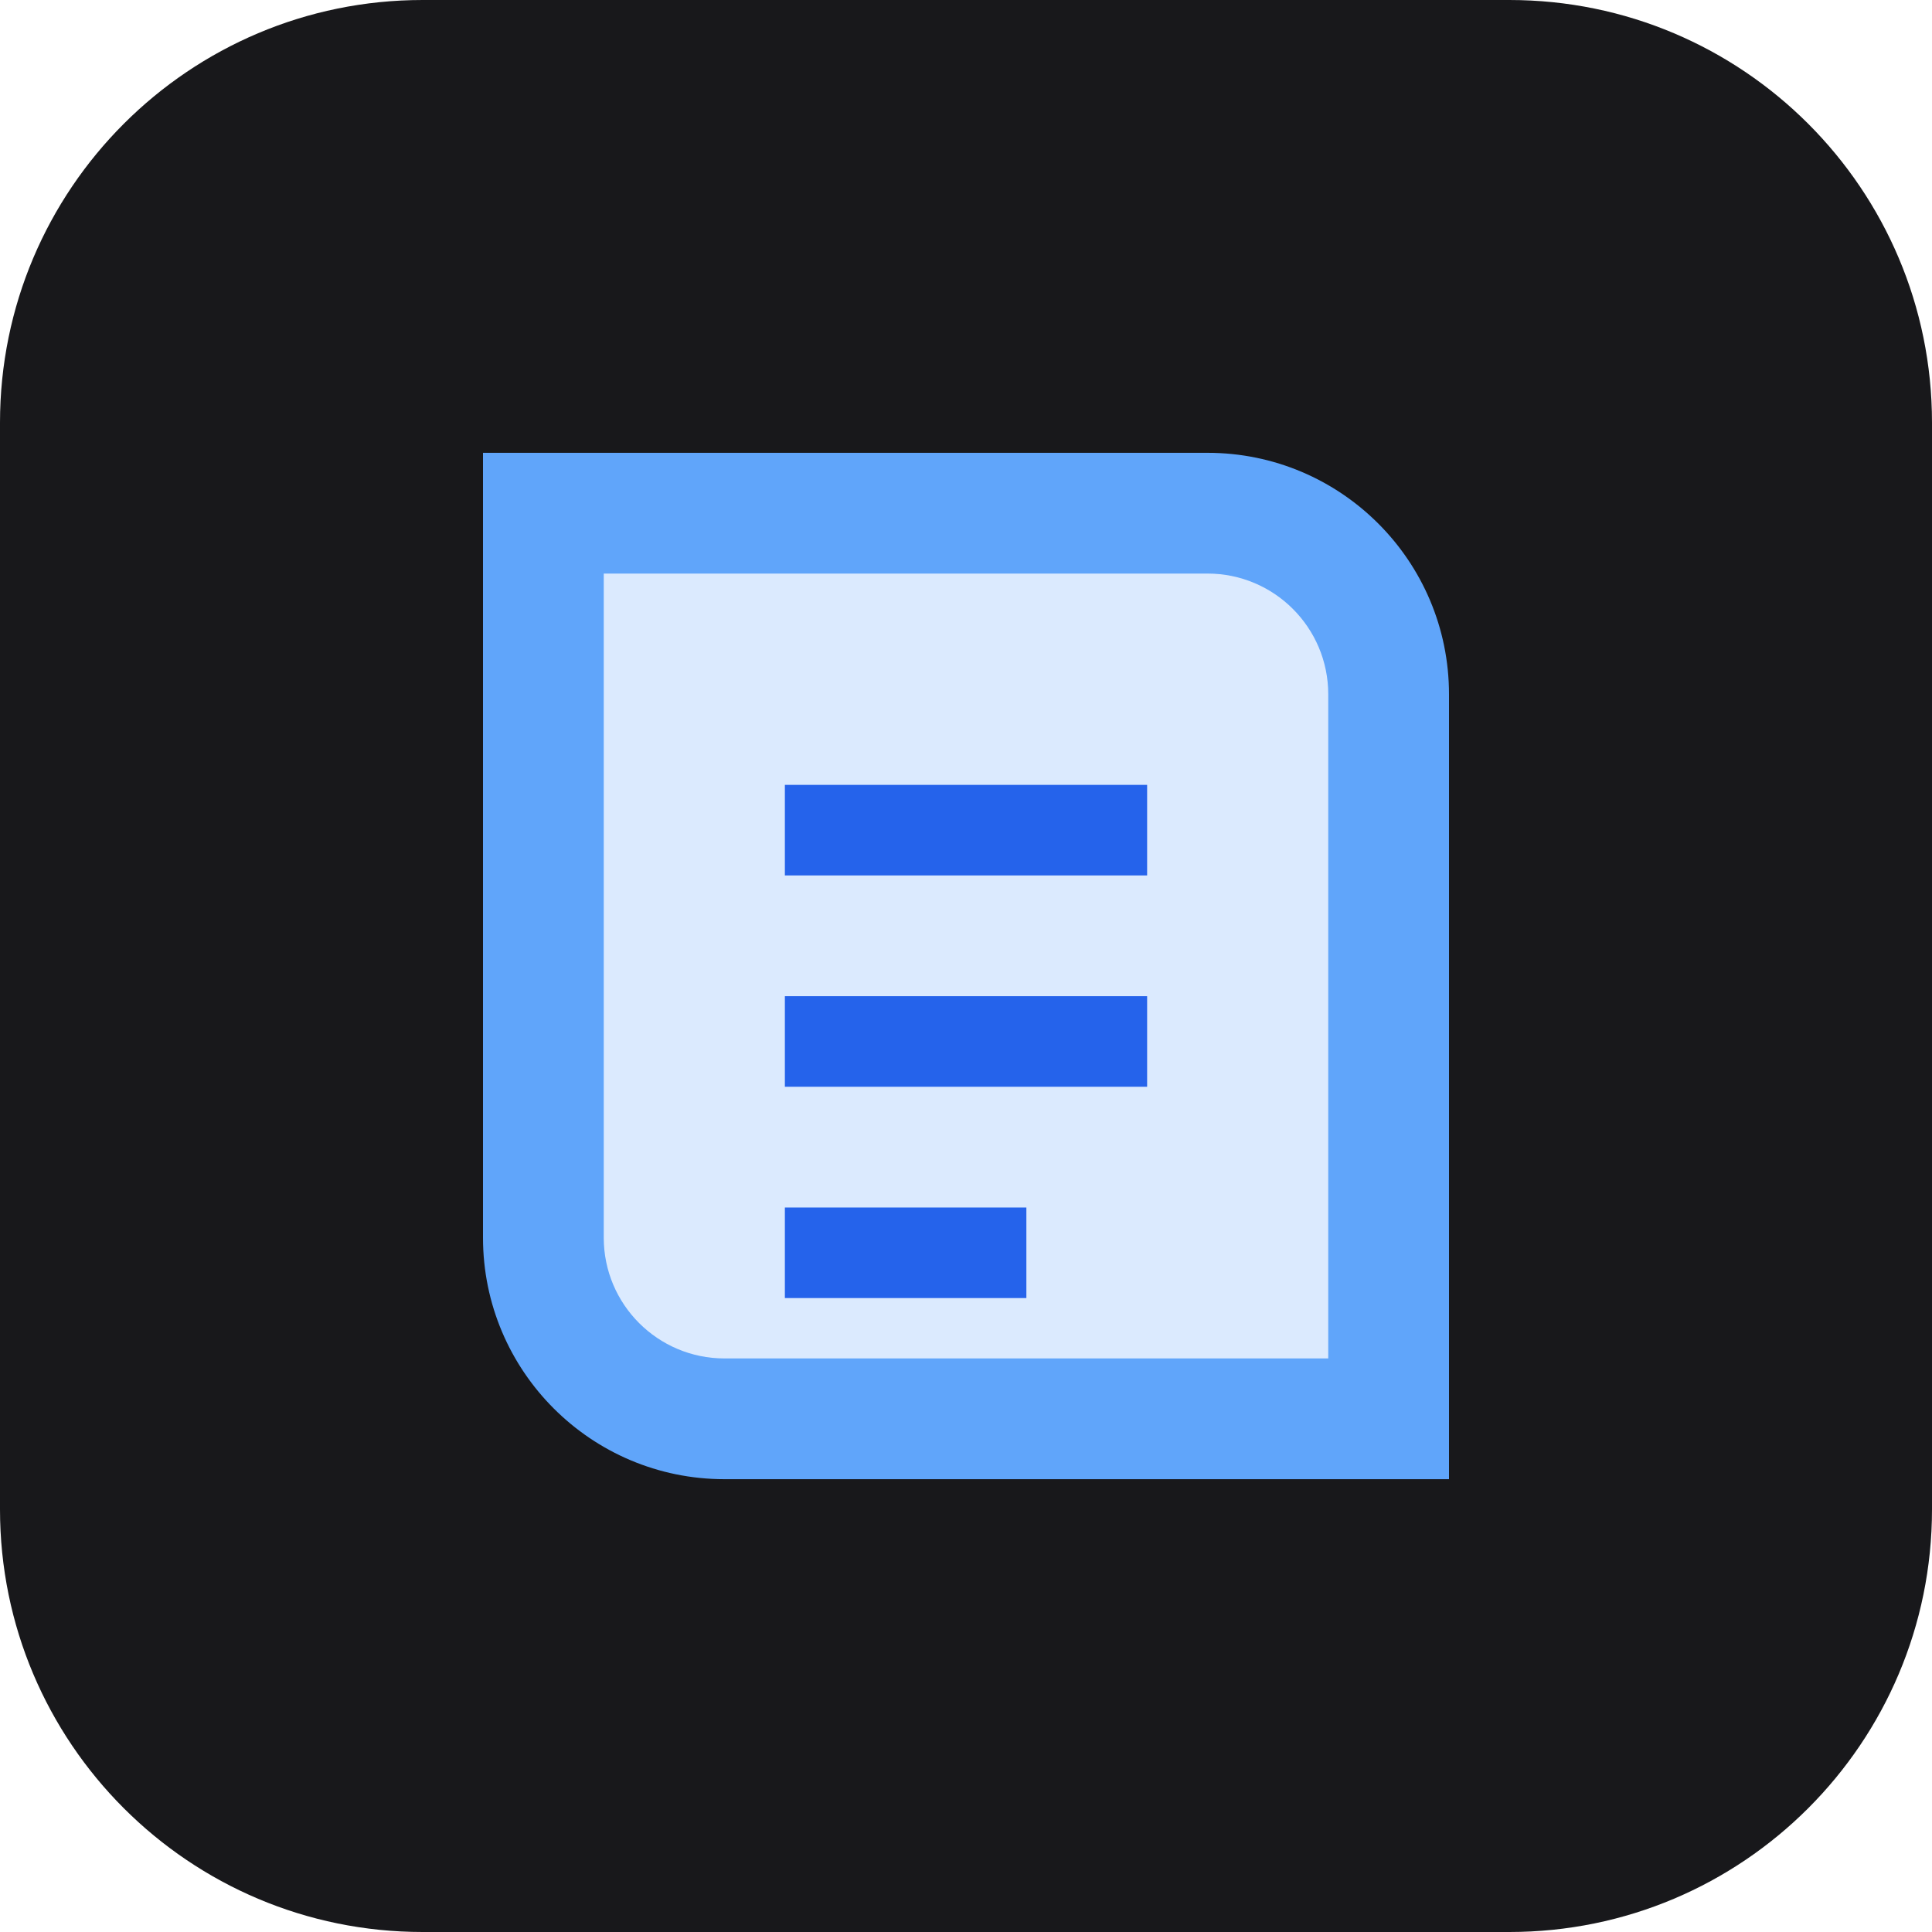
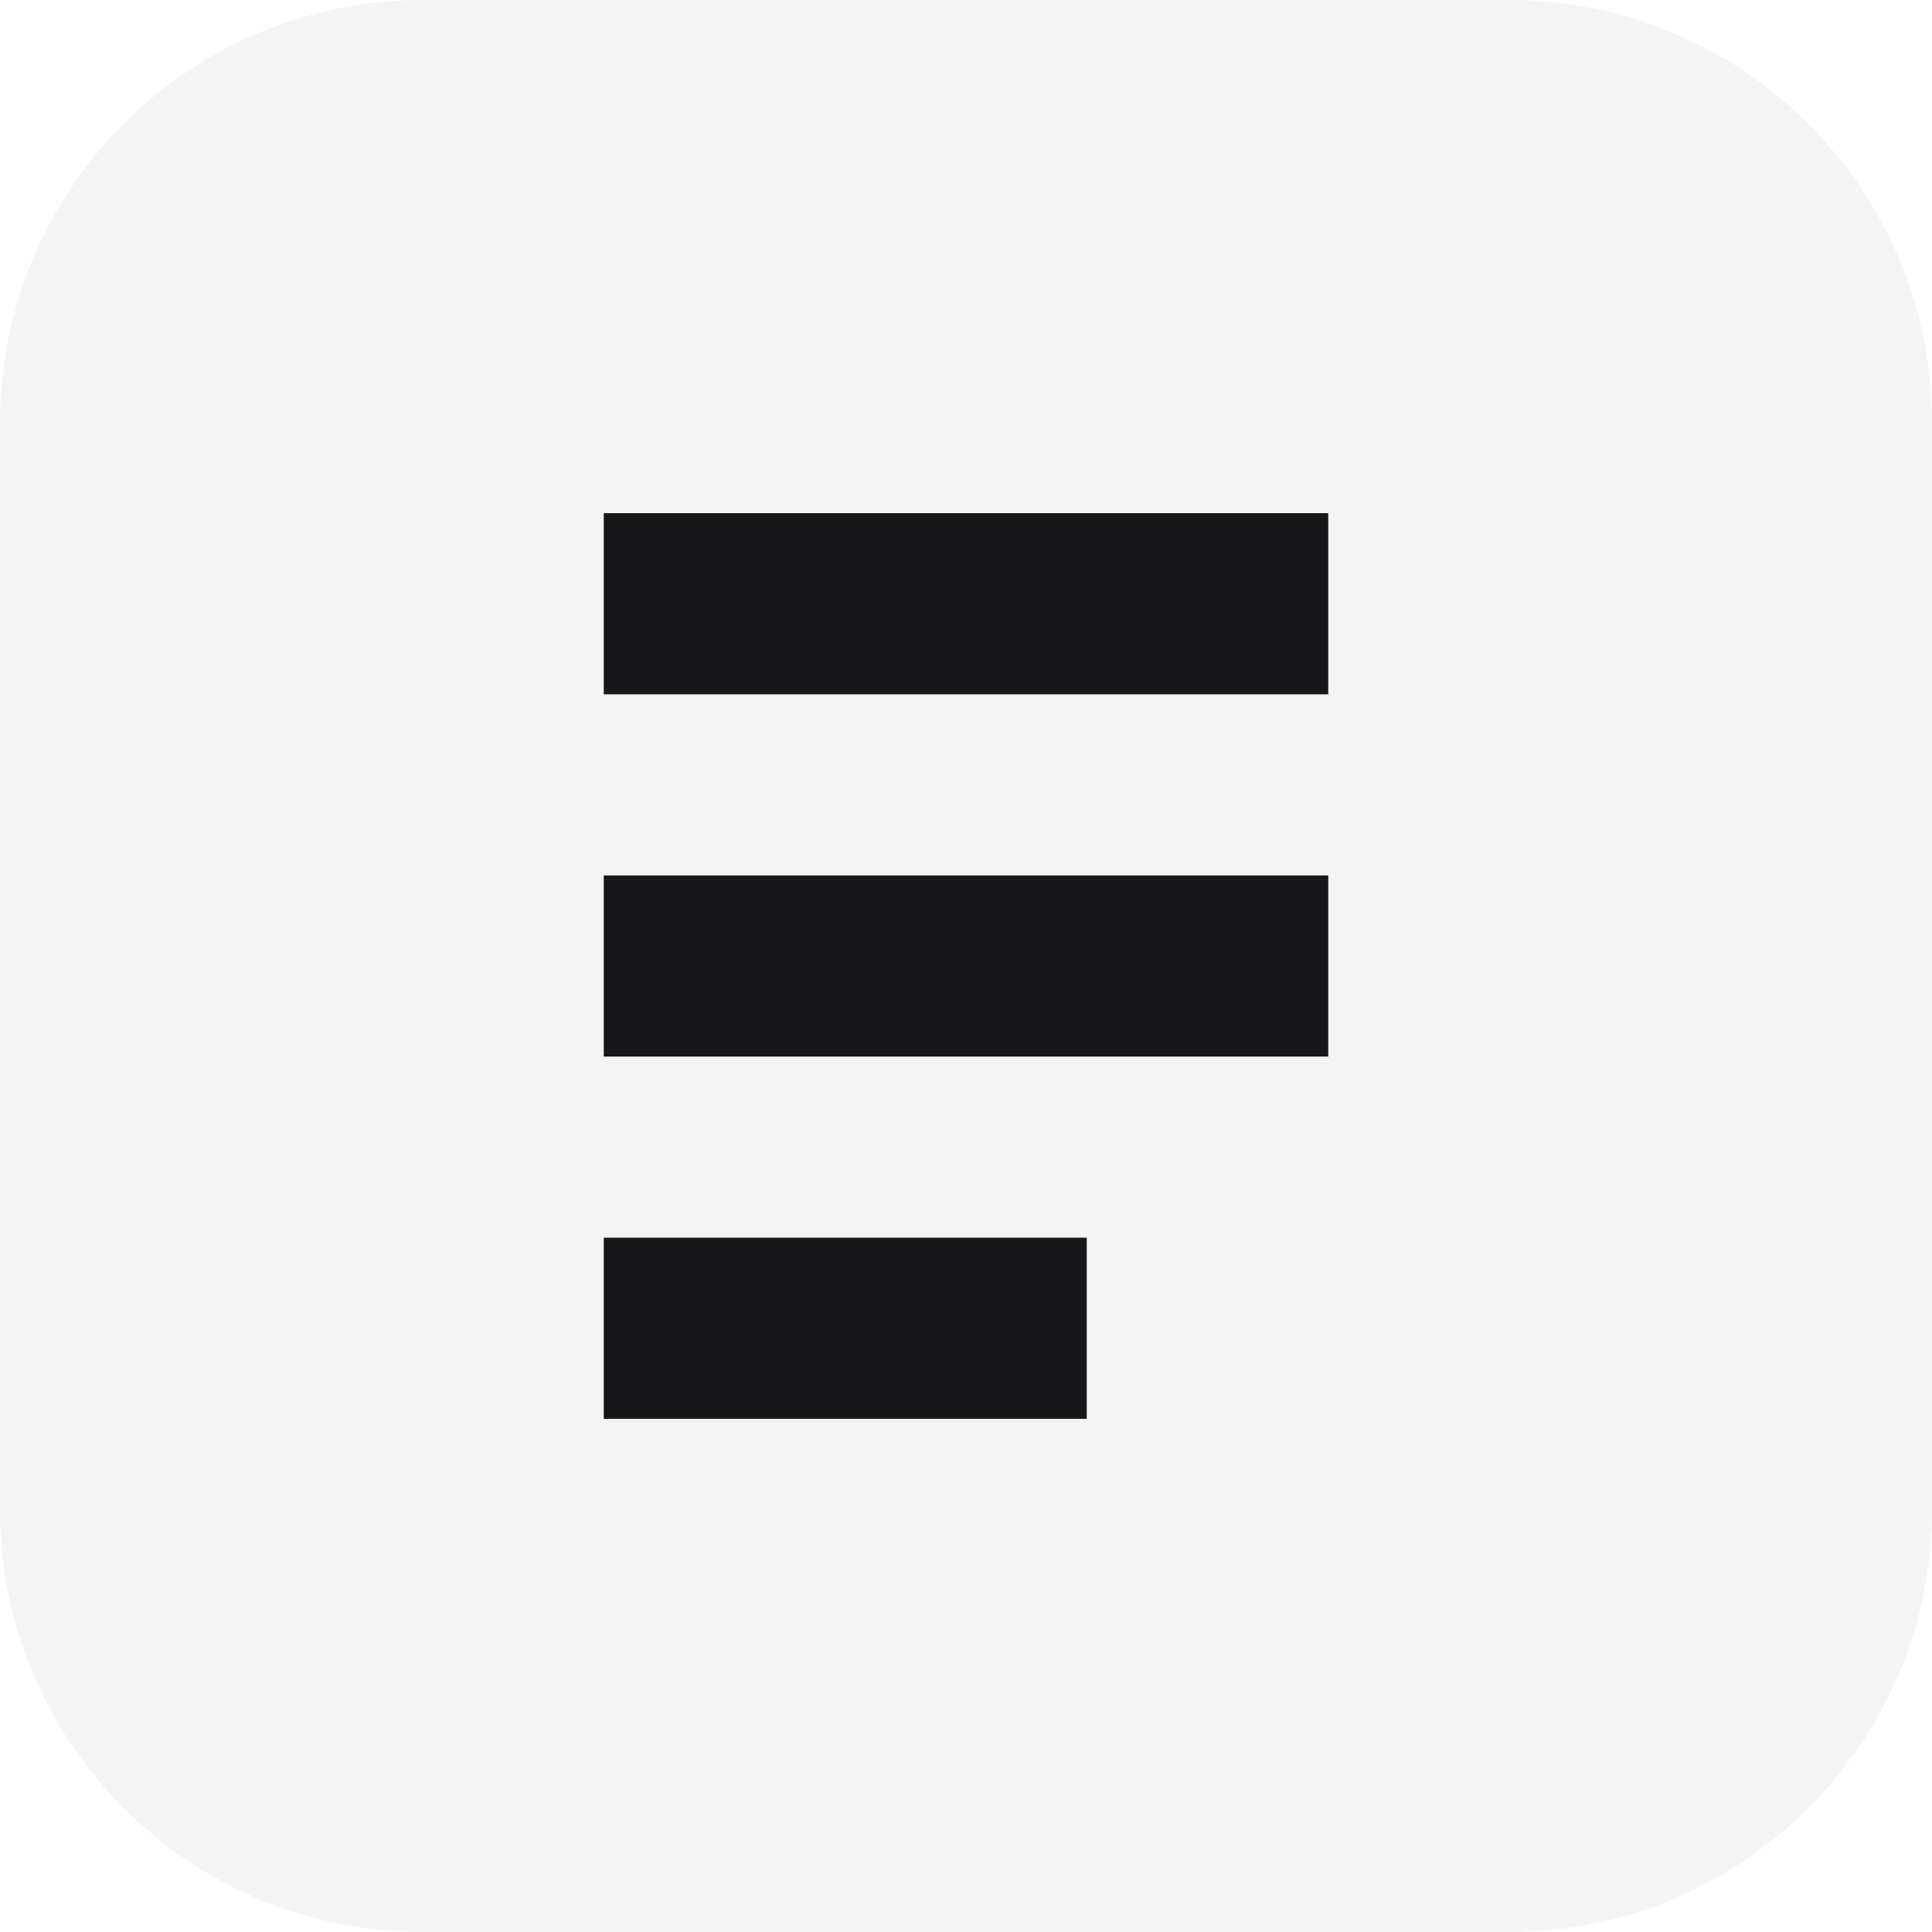
<svg xmlns="http://www.w3.org/2000/svg" viewBox="0 0 64 64" role="img" aria-labelledby="title">
-   <rect width="64" height="64" rx="14" fill="#18181b" />
-   <path fill="#60a5fa" d="M16 15h24a8 8 0 0 1 8 8v26H24a8 8 0 0 1-8-8V15Z" />
-   <path fill="#dbeafe" d="M20 19h20a4 4 0 0 1 4 4v22H24a4 4 0 0 1-4-4V19Z" />
-   <path fill="#2563eb" d="M26 26h12v3H26zm0 7h12v3H26zm0 7h8v3h-8z" />
+   <rect width="64" height="64" rx="14" fill="#f4f4f5" />
+   <path fill="#18181b" d="M20 17h24v6H20zm0 12h24v6H20zm0 12h16v6H20z" />
</svg>
